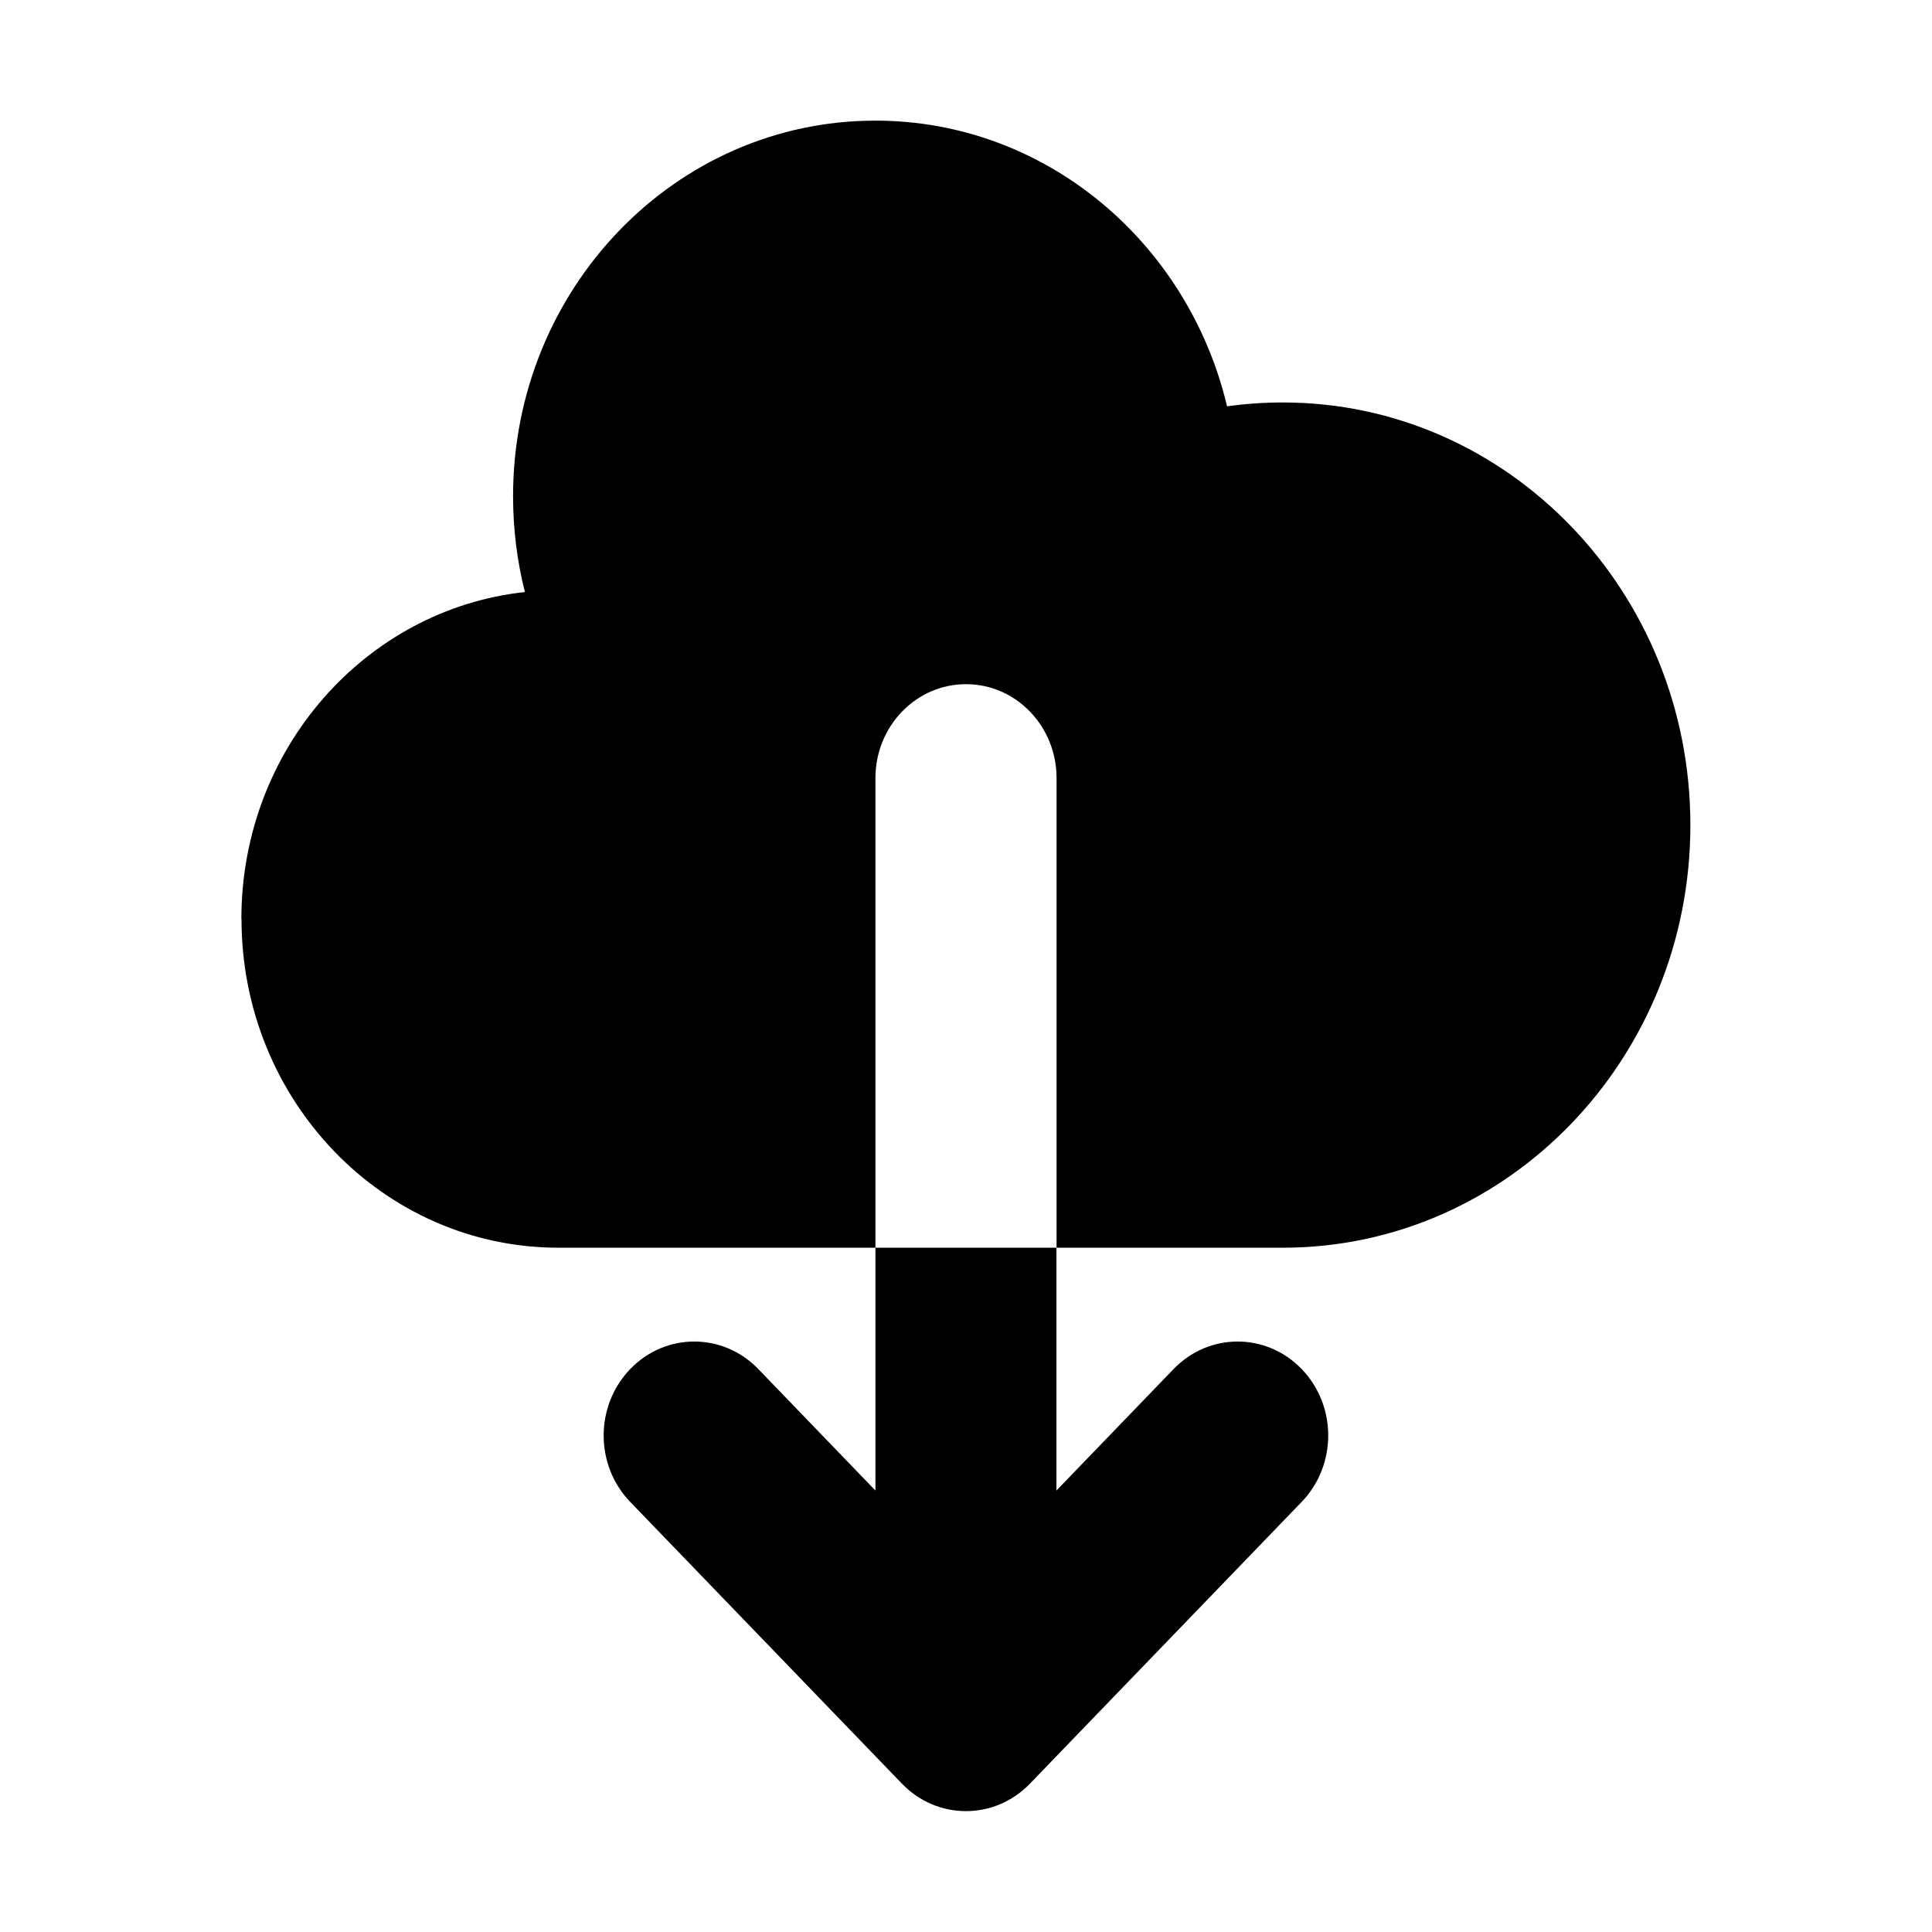
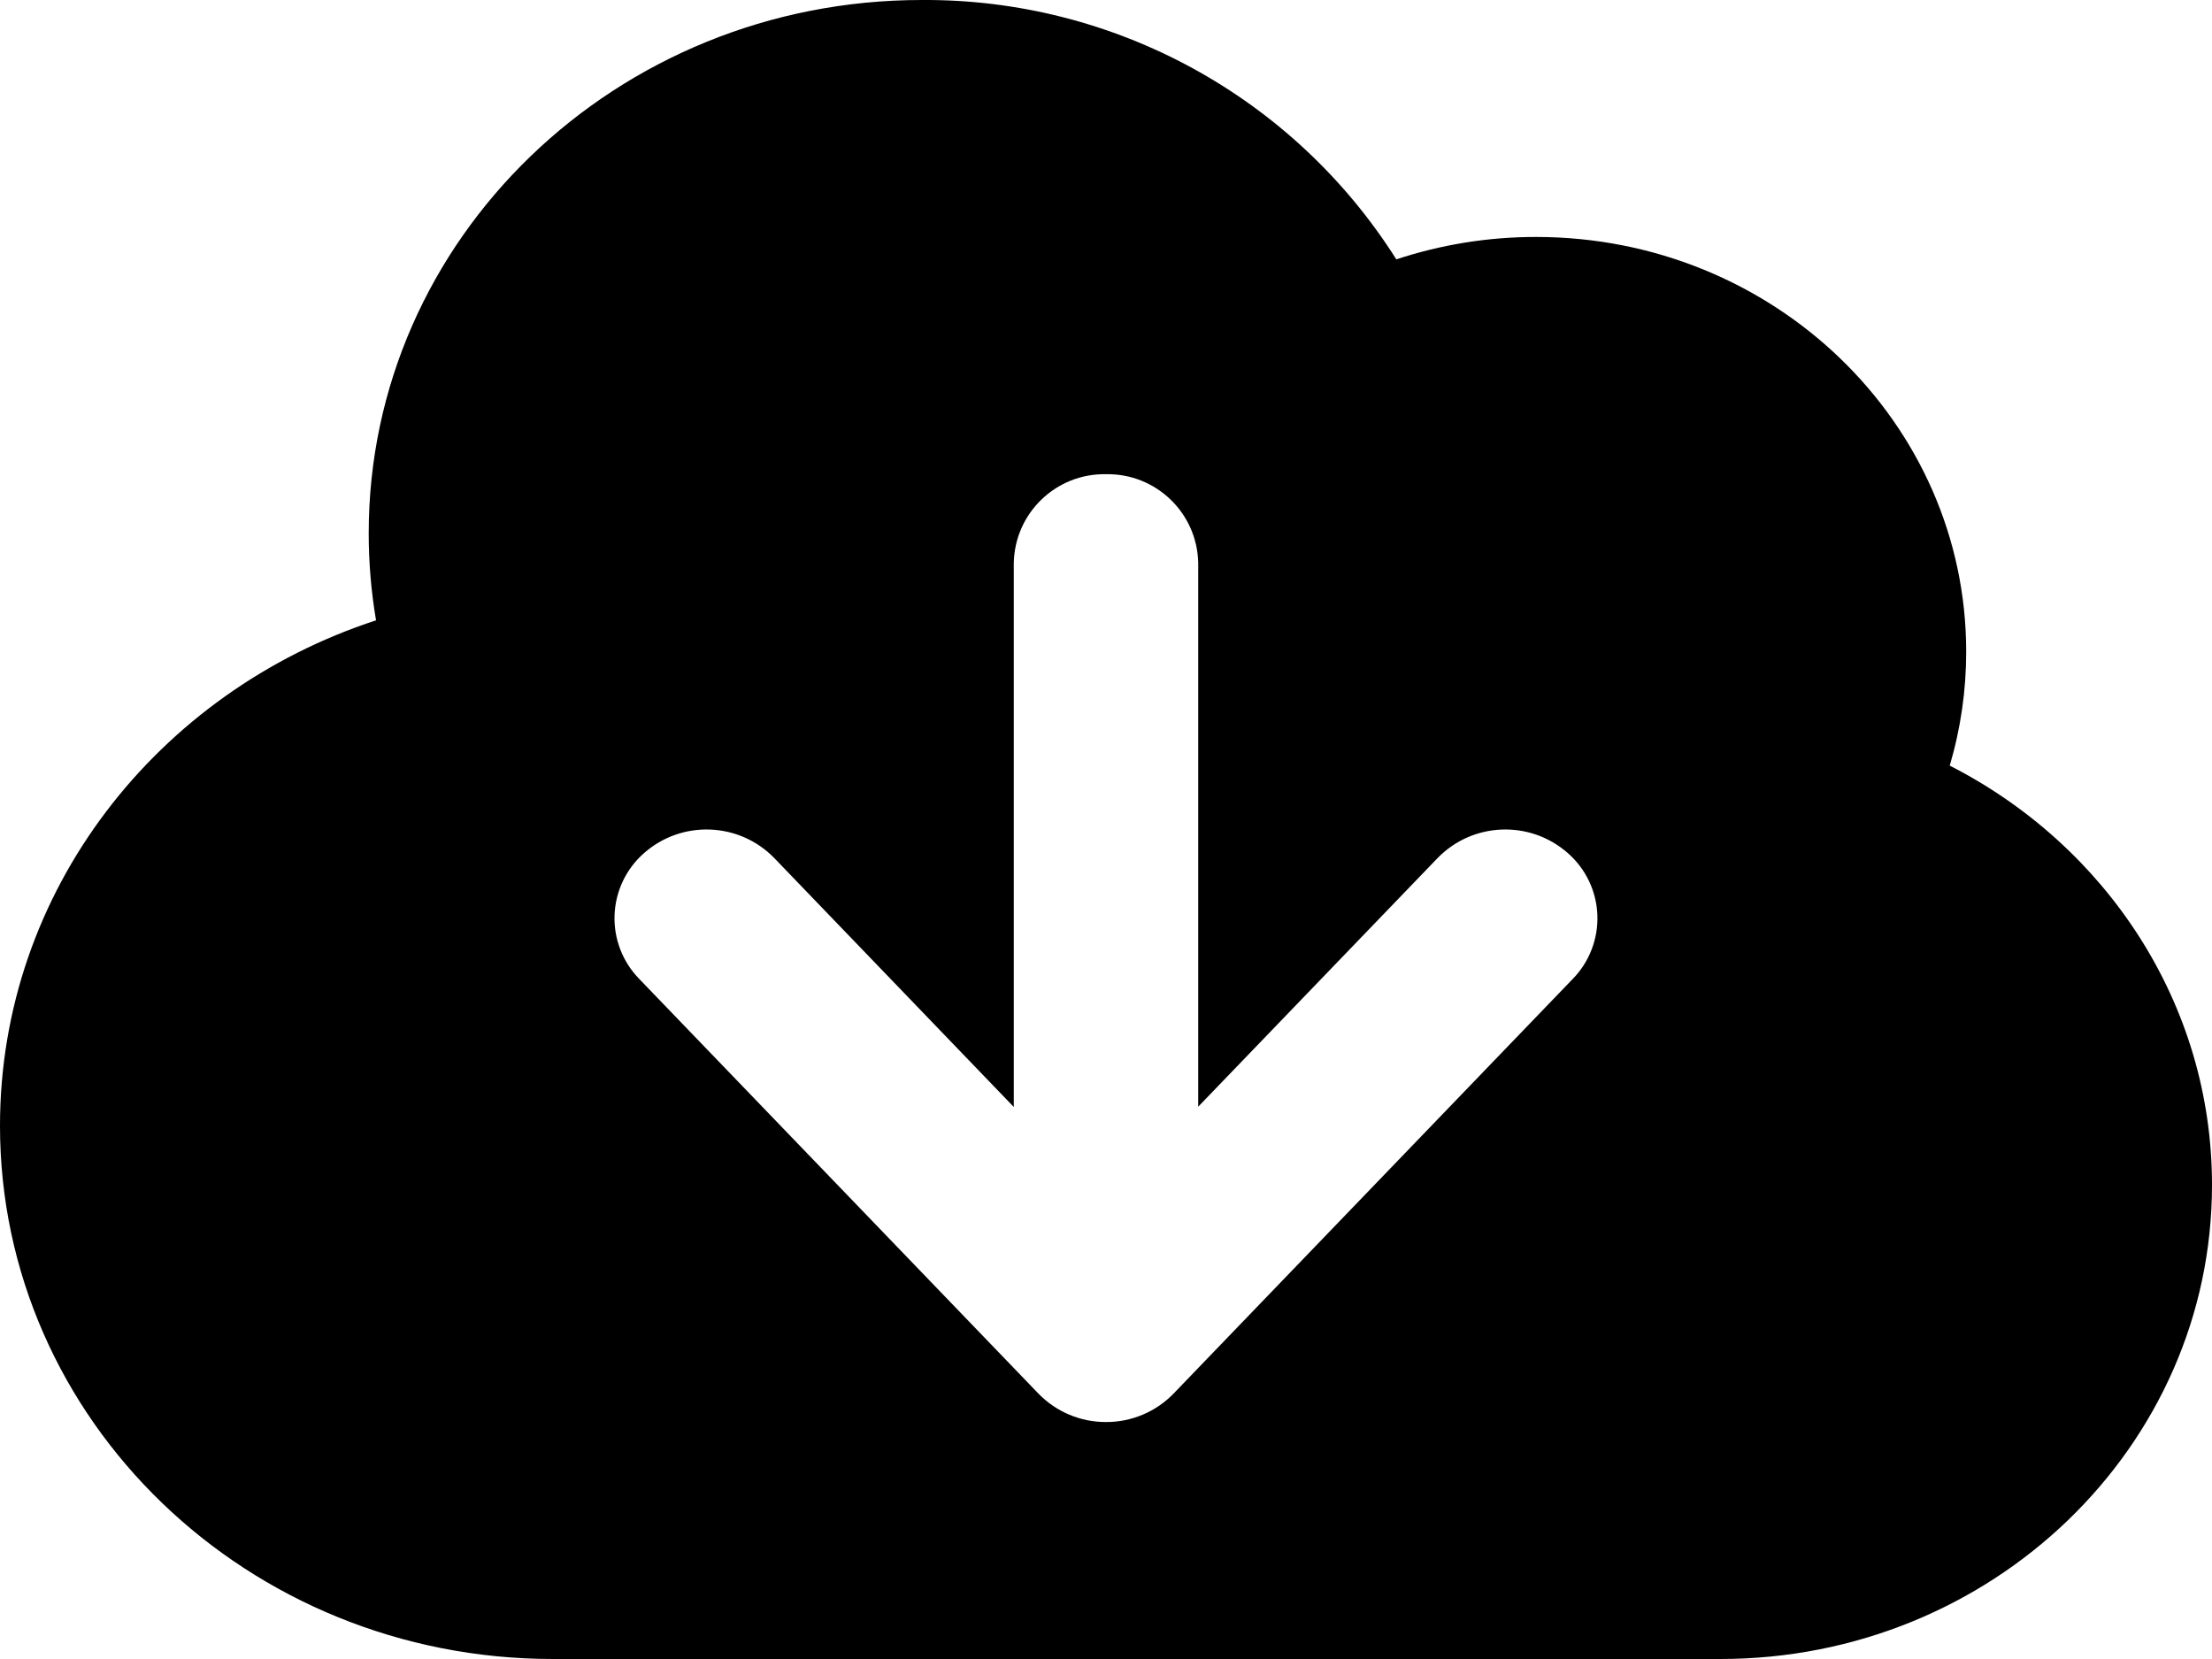
- <svg xmlns="http://www.w3.org/2000/svg" fill="none" height="16" viewBox="0 0 16 16" width="16">
-   <path clip-rule="evenodd" d="m2 7.611c0 1.503 1.175 2.722 2.625 2.722h2.625v2.011l-.97-1.006c-.293-.304-.768-.304-1.061 0-.293.304-.293.796 0 1.1l2.25 2.333c.293.304.768.304 1.061 0l2.25-2.333c.293-.304.293-.796 0-1.1-.293-.304-.768-.304-1.061 0l-.97 1.006v-2.011h1.875c1.864 0 3.375-1.567 3.375-3.5 0-1.933-1.511-3.5-3.375-3.5-.157 0-.311.011-.462.032-.322-1.358-1.504-2.366-2.913-2.366-1.657 0-3 1.393-3 3.111 0 .274.034.54.098.793-1.32.143-2.348 1.301-2.348 2.707zm6.75 2.722h-1.5v-3.889c0-.43.336-.778.75-.778s.75.348.75.778z" fill="currentColor" fill-rule="evenodd" />
+ <svg xmlns="http://www.w3.org/2000/svg" fill="none" viewBox="0 2 16 12">
+   <path fill="currentColor" fill-rule="evenodd" d="M4 14c-2.21 0-4-1.727-4-3.857 0-1.699 1.139-3.14 2.72-3.656a3.748 3.748 0 0 1-.053-.63c0-2.13 1.79-3.857 4-3.857A4.03 4.03 0 0 1 10.1 3.876a3.211 3.211 0 0 1 1.011-.162c1.718 0 3.111 1.343 3.111 3a2.9 2.9 0 0 1-.119.824C15.231 8.113 16 9.256 16 10.571 16 12.465 14.408 14 12.444 14H4Zm4.667-7.929A.655.655 0 0 0 8 5.43a.655.655 0 0 0-.667.642v3.935L5.6 8.206a.684.684 0 0 0-.943-.034.627.627 0 0 0-.034.908l2.888 3a.678.678 0 0 0 .489.206.678.678 0 0 0 .489-.206l2.888-3a.627.627 0 0 0-.035-.908.684.684 0 0 0-.942.033l-1.733 1.8V6.072Z" clip-rule="evenodd" />
</svg>
